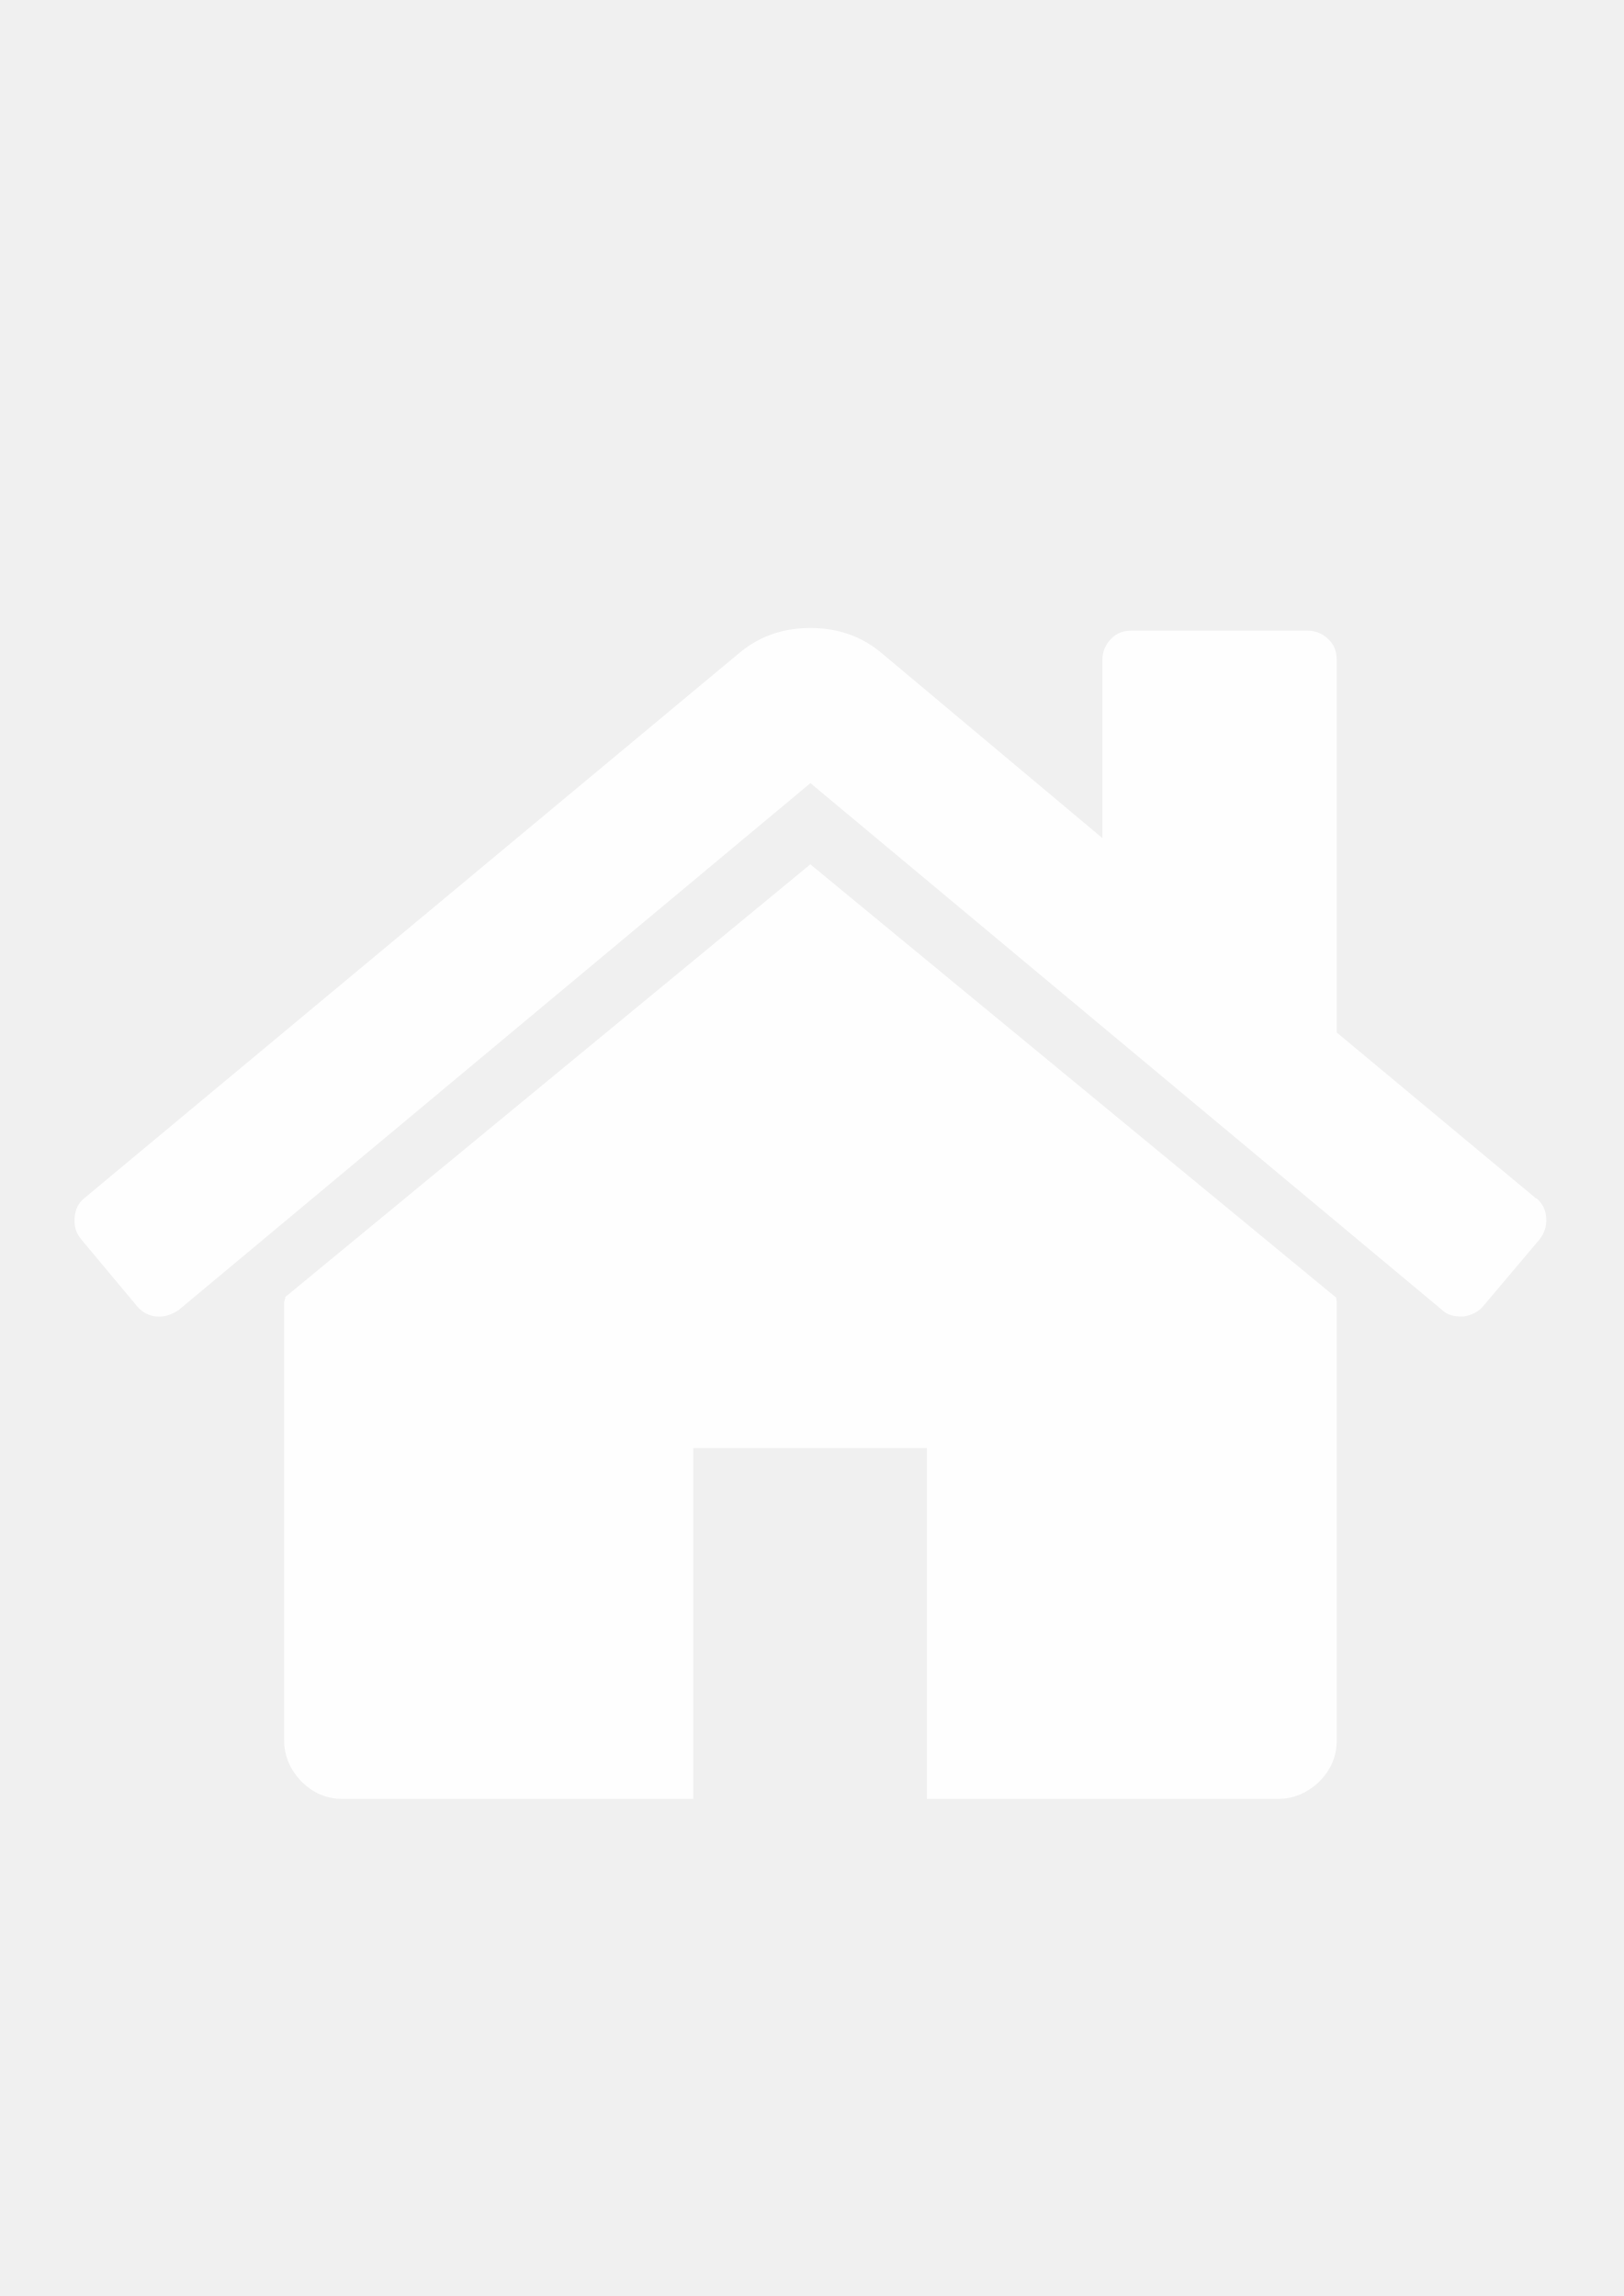
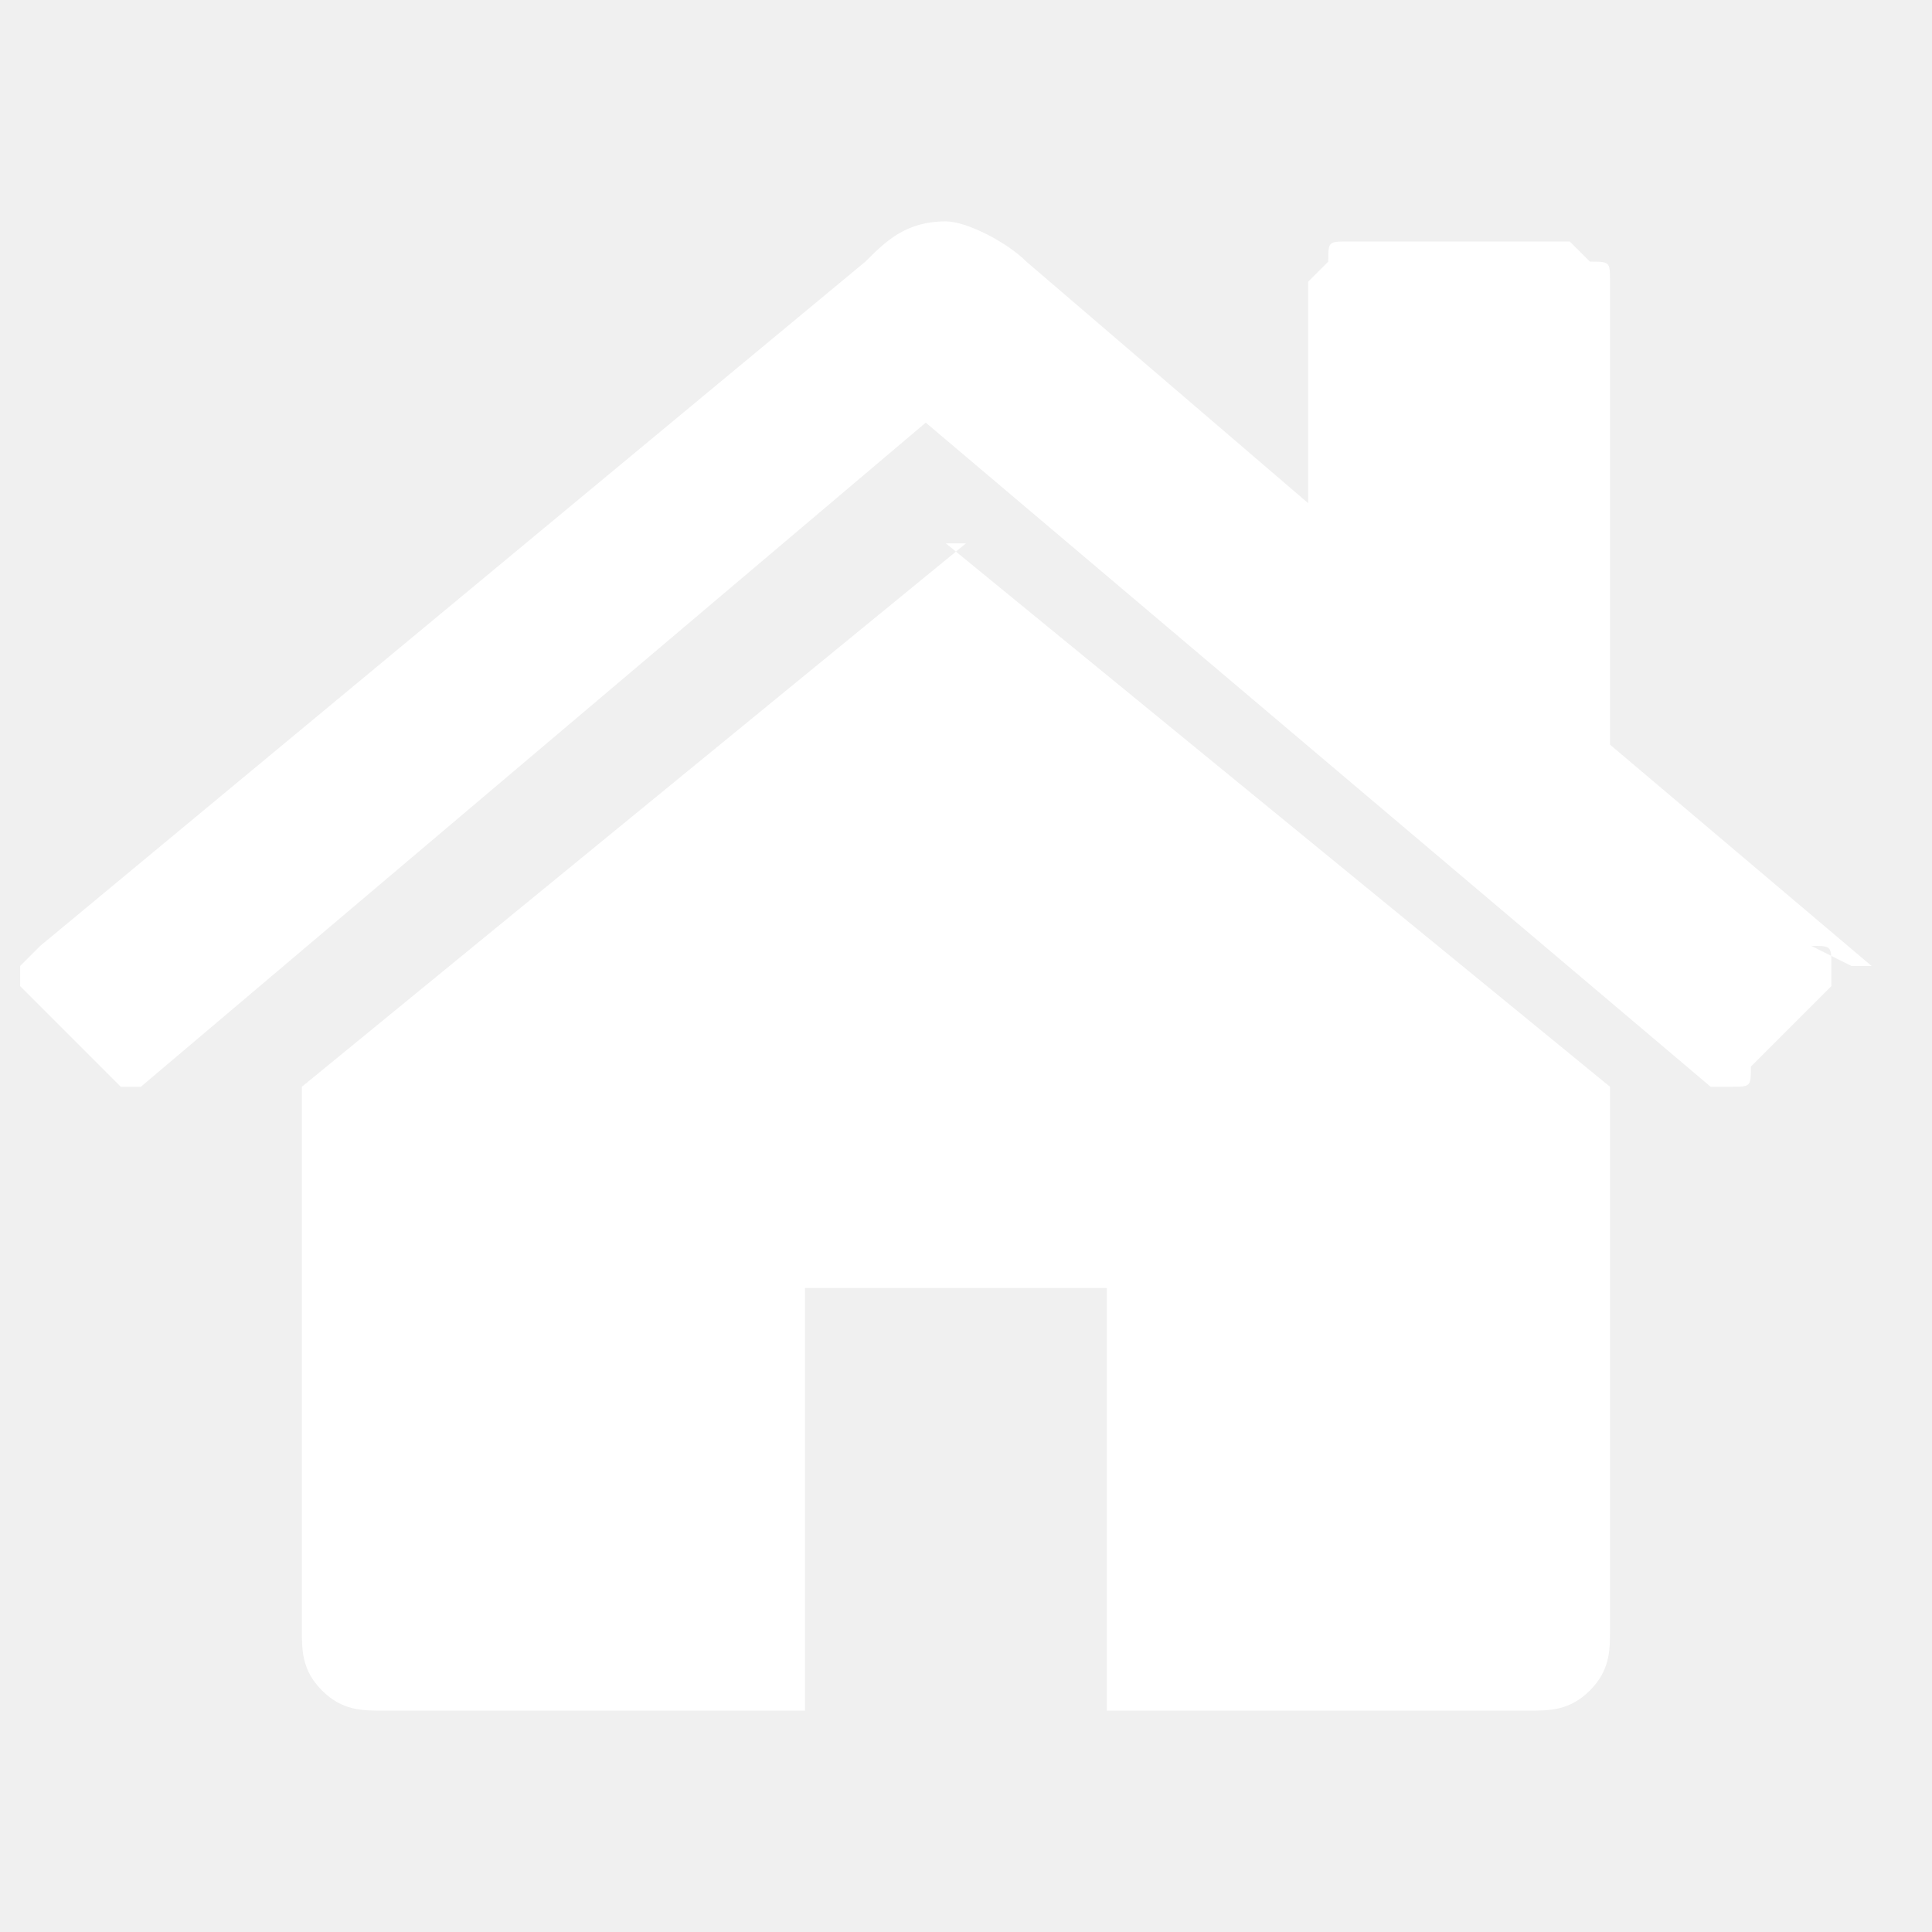
- <svg xmlns="http://www.w3.org/2000/svg" xml:space="preserve" width="2480px" height="3508px" version="1.1" style="shape-rendering:geometricPrecision; text-rendering:geometricPrecision; image-rendering:optimizeQuality; fill-rule:evenodd; clip-rule:evenodd" viewBox="0 0 2480 3507">
+ <svg xmlns="http://www.w3.org/2000/svg" xml:space="preserve" width="96px" height="96px" version="1.0" style="shape-rendering:geometricPrecision; text-rendering:geometricPrecision; image-rendering:optimizeQuality; fill-rule:evenodd; clip-rule:evenodd" viewBox="0 0 96 96">
  <defs>
    <style type="text/css">
   
-     .fil0 {fill:#FEFEFE}
+     .fil0 {fill:white}
   
  </style>
  </defs>
  <g id="Camada_x0020_1">
    <g id="_596715232">
-       <path class="fil0" d="M1238 1320l-802 661c0,1 0,2 -1,4 0,2 -1,3 -1,4l0 669c0,24 9,45 26,63 18,18 39,27 63,27l536 0 0 -536 357 0 0 536 536 0c24,0 45,-9 63,-26 18,-18 27,-39 27,-63l0 -669c0,-4 -1,-7 -1,-8l-802 -661z" />
-       <path class="fil0" d="M2347 1831l-305 -254 0 -569c0,-13 -4,-24 -13,-32 -8,-8 -19,-13 -32,-13l-268 0c-13,0 -24,4 -32,13 -8,8 -13,19 -13,32l0 272 -340 -285c-30,-24 -65,-36 -106,-36 -41,0 -76,12 -106,36l-1003 835c-9,7 -14,17 -15,30 -1,13 2,23 10,33l86 103c7,8 17,14 29,15 11,1 22,-2 34,-10l965 -805 965 805c7,7 17,10 29,10l4 0c12,-2 22,-7 29,-15l87 -103c7,-9 11,-20 10,-33 -1,-13 -6,-22 -15,-30z" />
+       <path class="fil0" d="M48 27l-33 27c0,0 0,0 0,0 0,0 0,0 0,0l0 27c0,1 0,2 1,3 1,1 2,1 3,1l21 0 0 -21 15 0 0 21 21 0c1,0 2,0 3,-1 1,-1 1,-2 1,-3l0 -27c0,0 0,0 0,0l-33 -27 0 0 1 0z" />
+       <path class="fil0" d="M93 48l-13 -11 0 -23c0,-1 0,-1 -1,-1 0,0 -1,-1 -1,-1l-11 0c-1,0 -1,0 -1,1 0,0 -1,1 -1,1l0 11 -14 -12c-1,-1 -3,-2 -4,-2 -2,0 -3,1 -4,2l-41 34c0,0 -1,1 -1,1 0,1 0,1 0,1l4 4c0,0 1,1 1,1 0,0 1,0 1,0l39 -33 39 33c0,0 1,0 1,0l0 0c1,0 1,0 1,-1l4 -4c0,0 0,-1 0,-1 0,-1 0,-1 -1,-1l0 0 2 1z" />
    </g>
  </g>
</svg>
